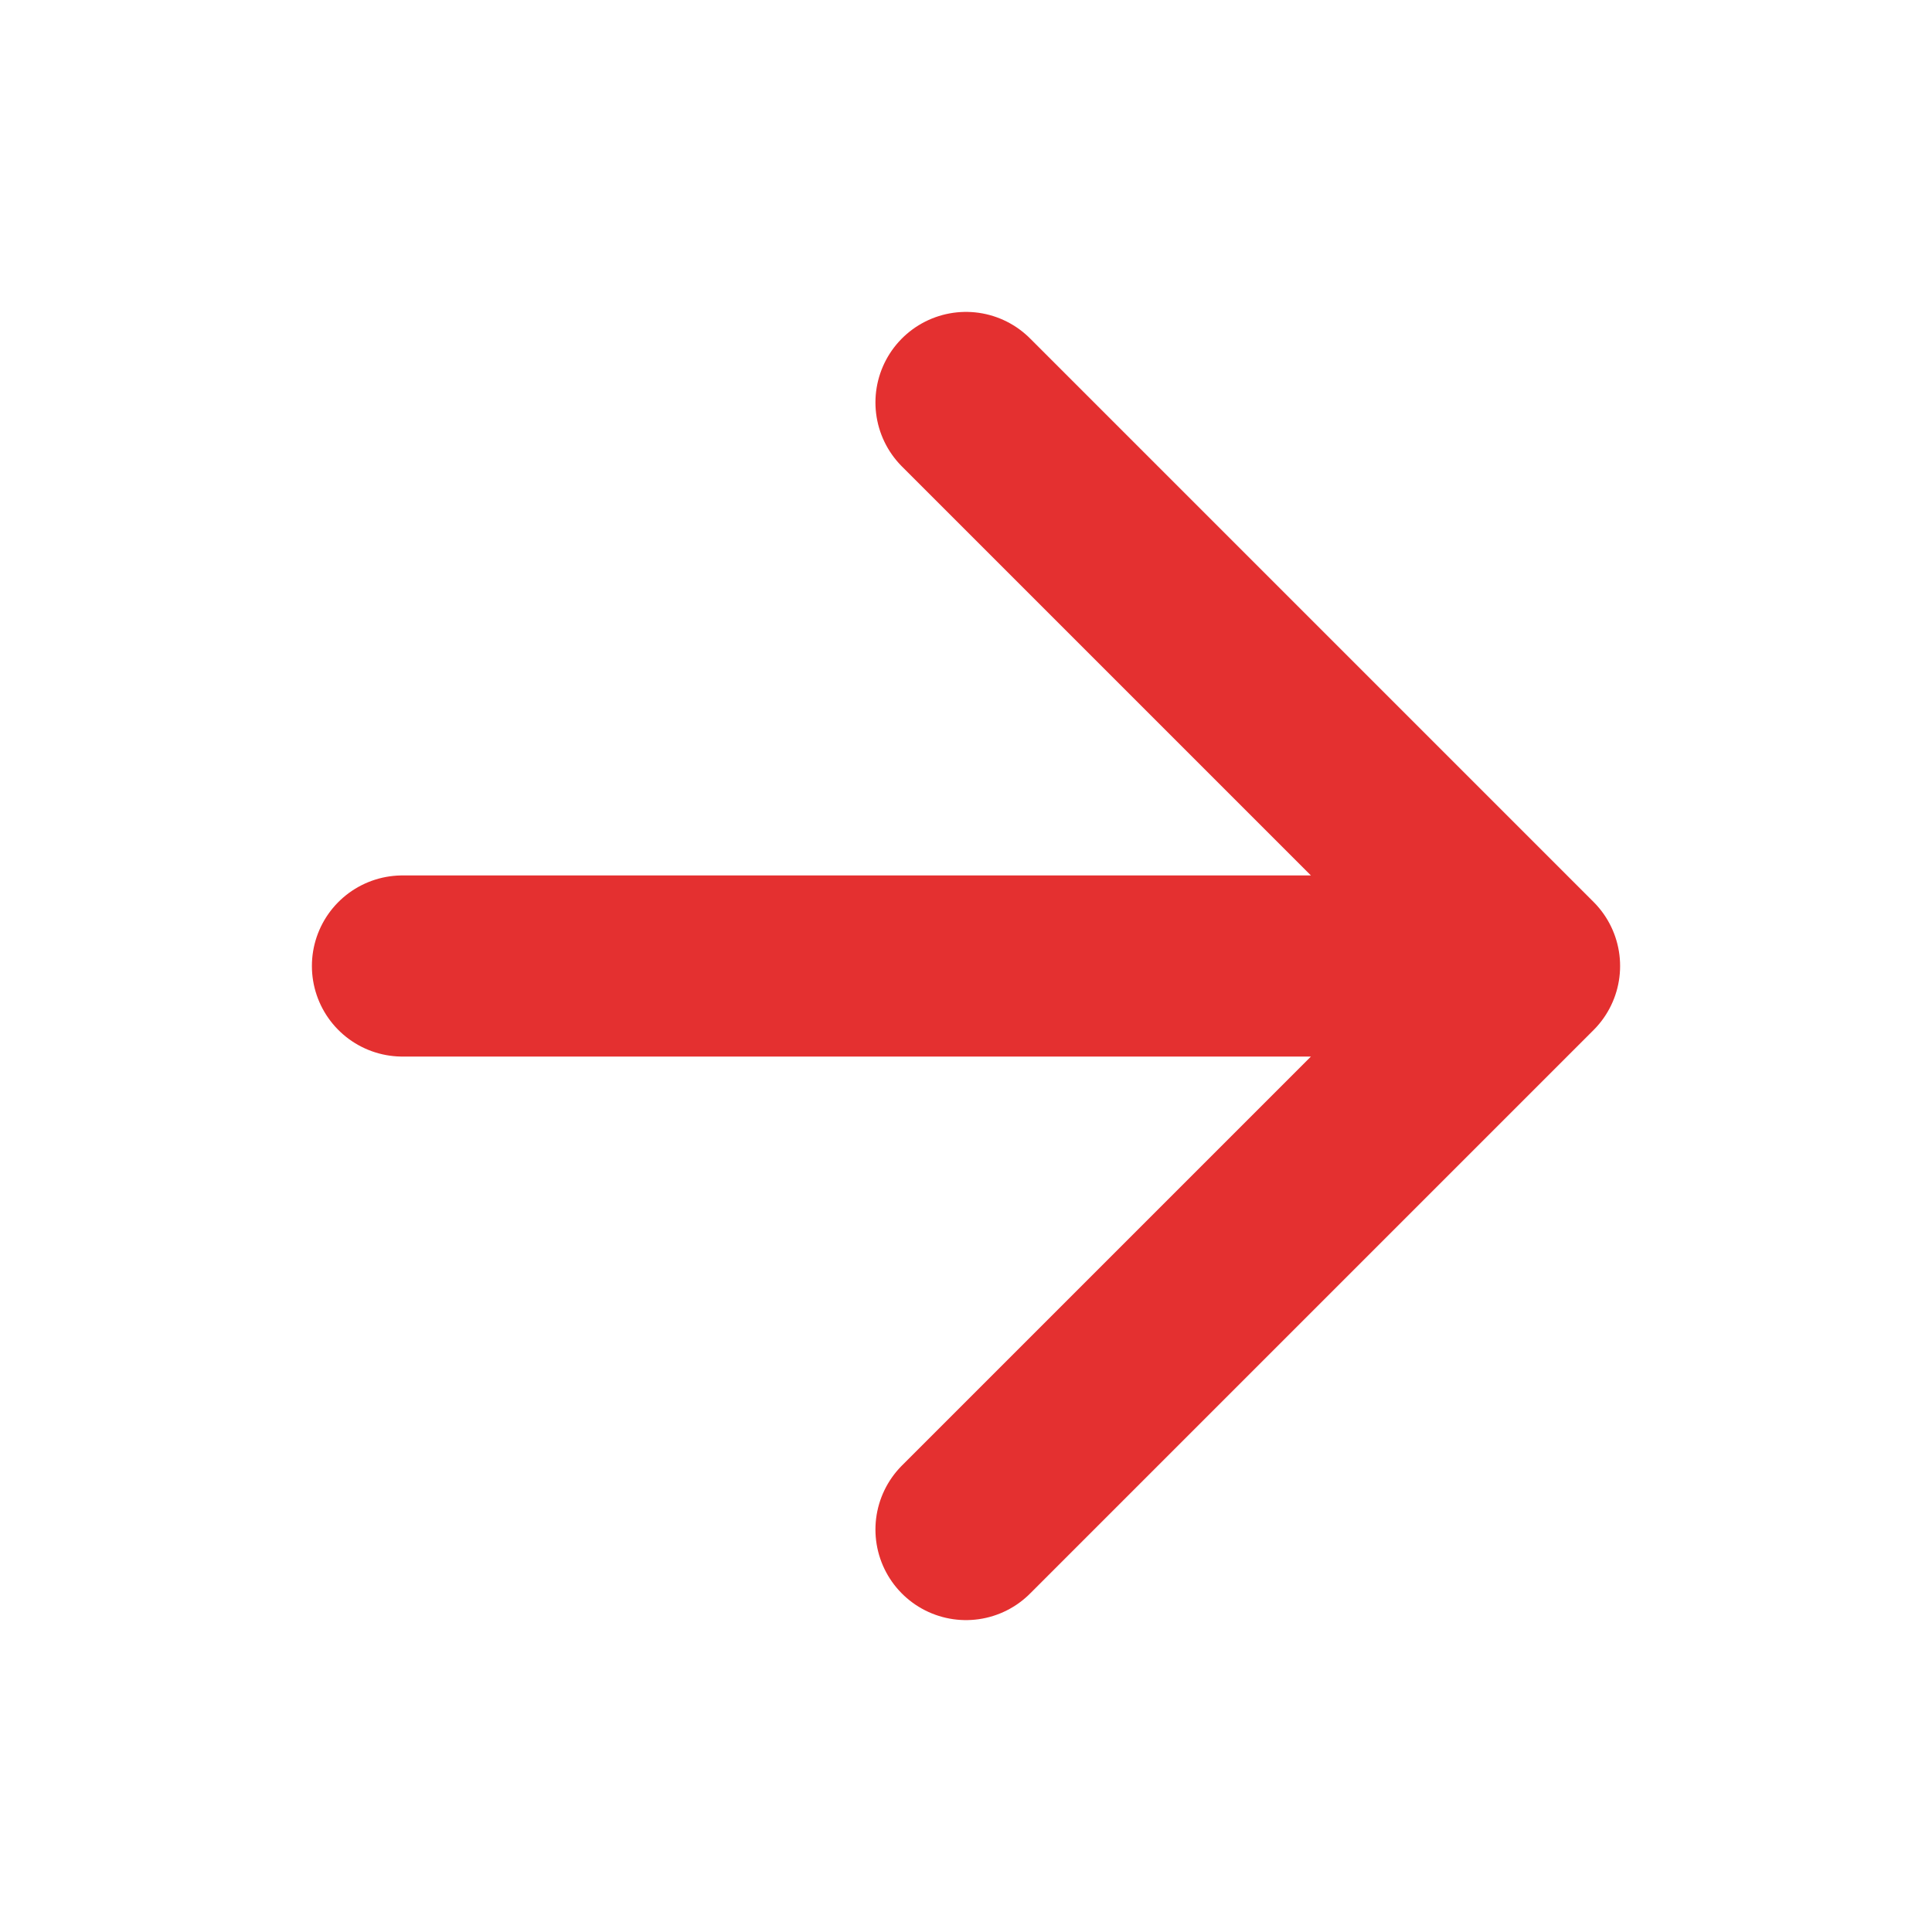
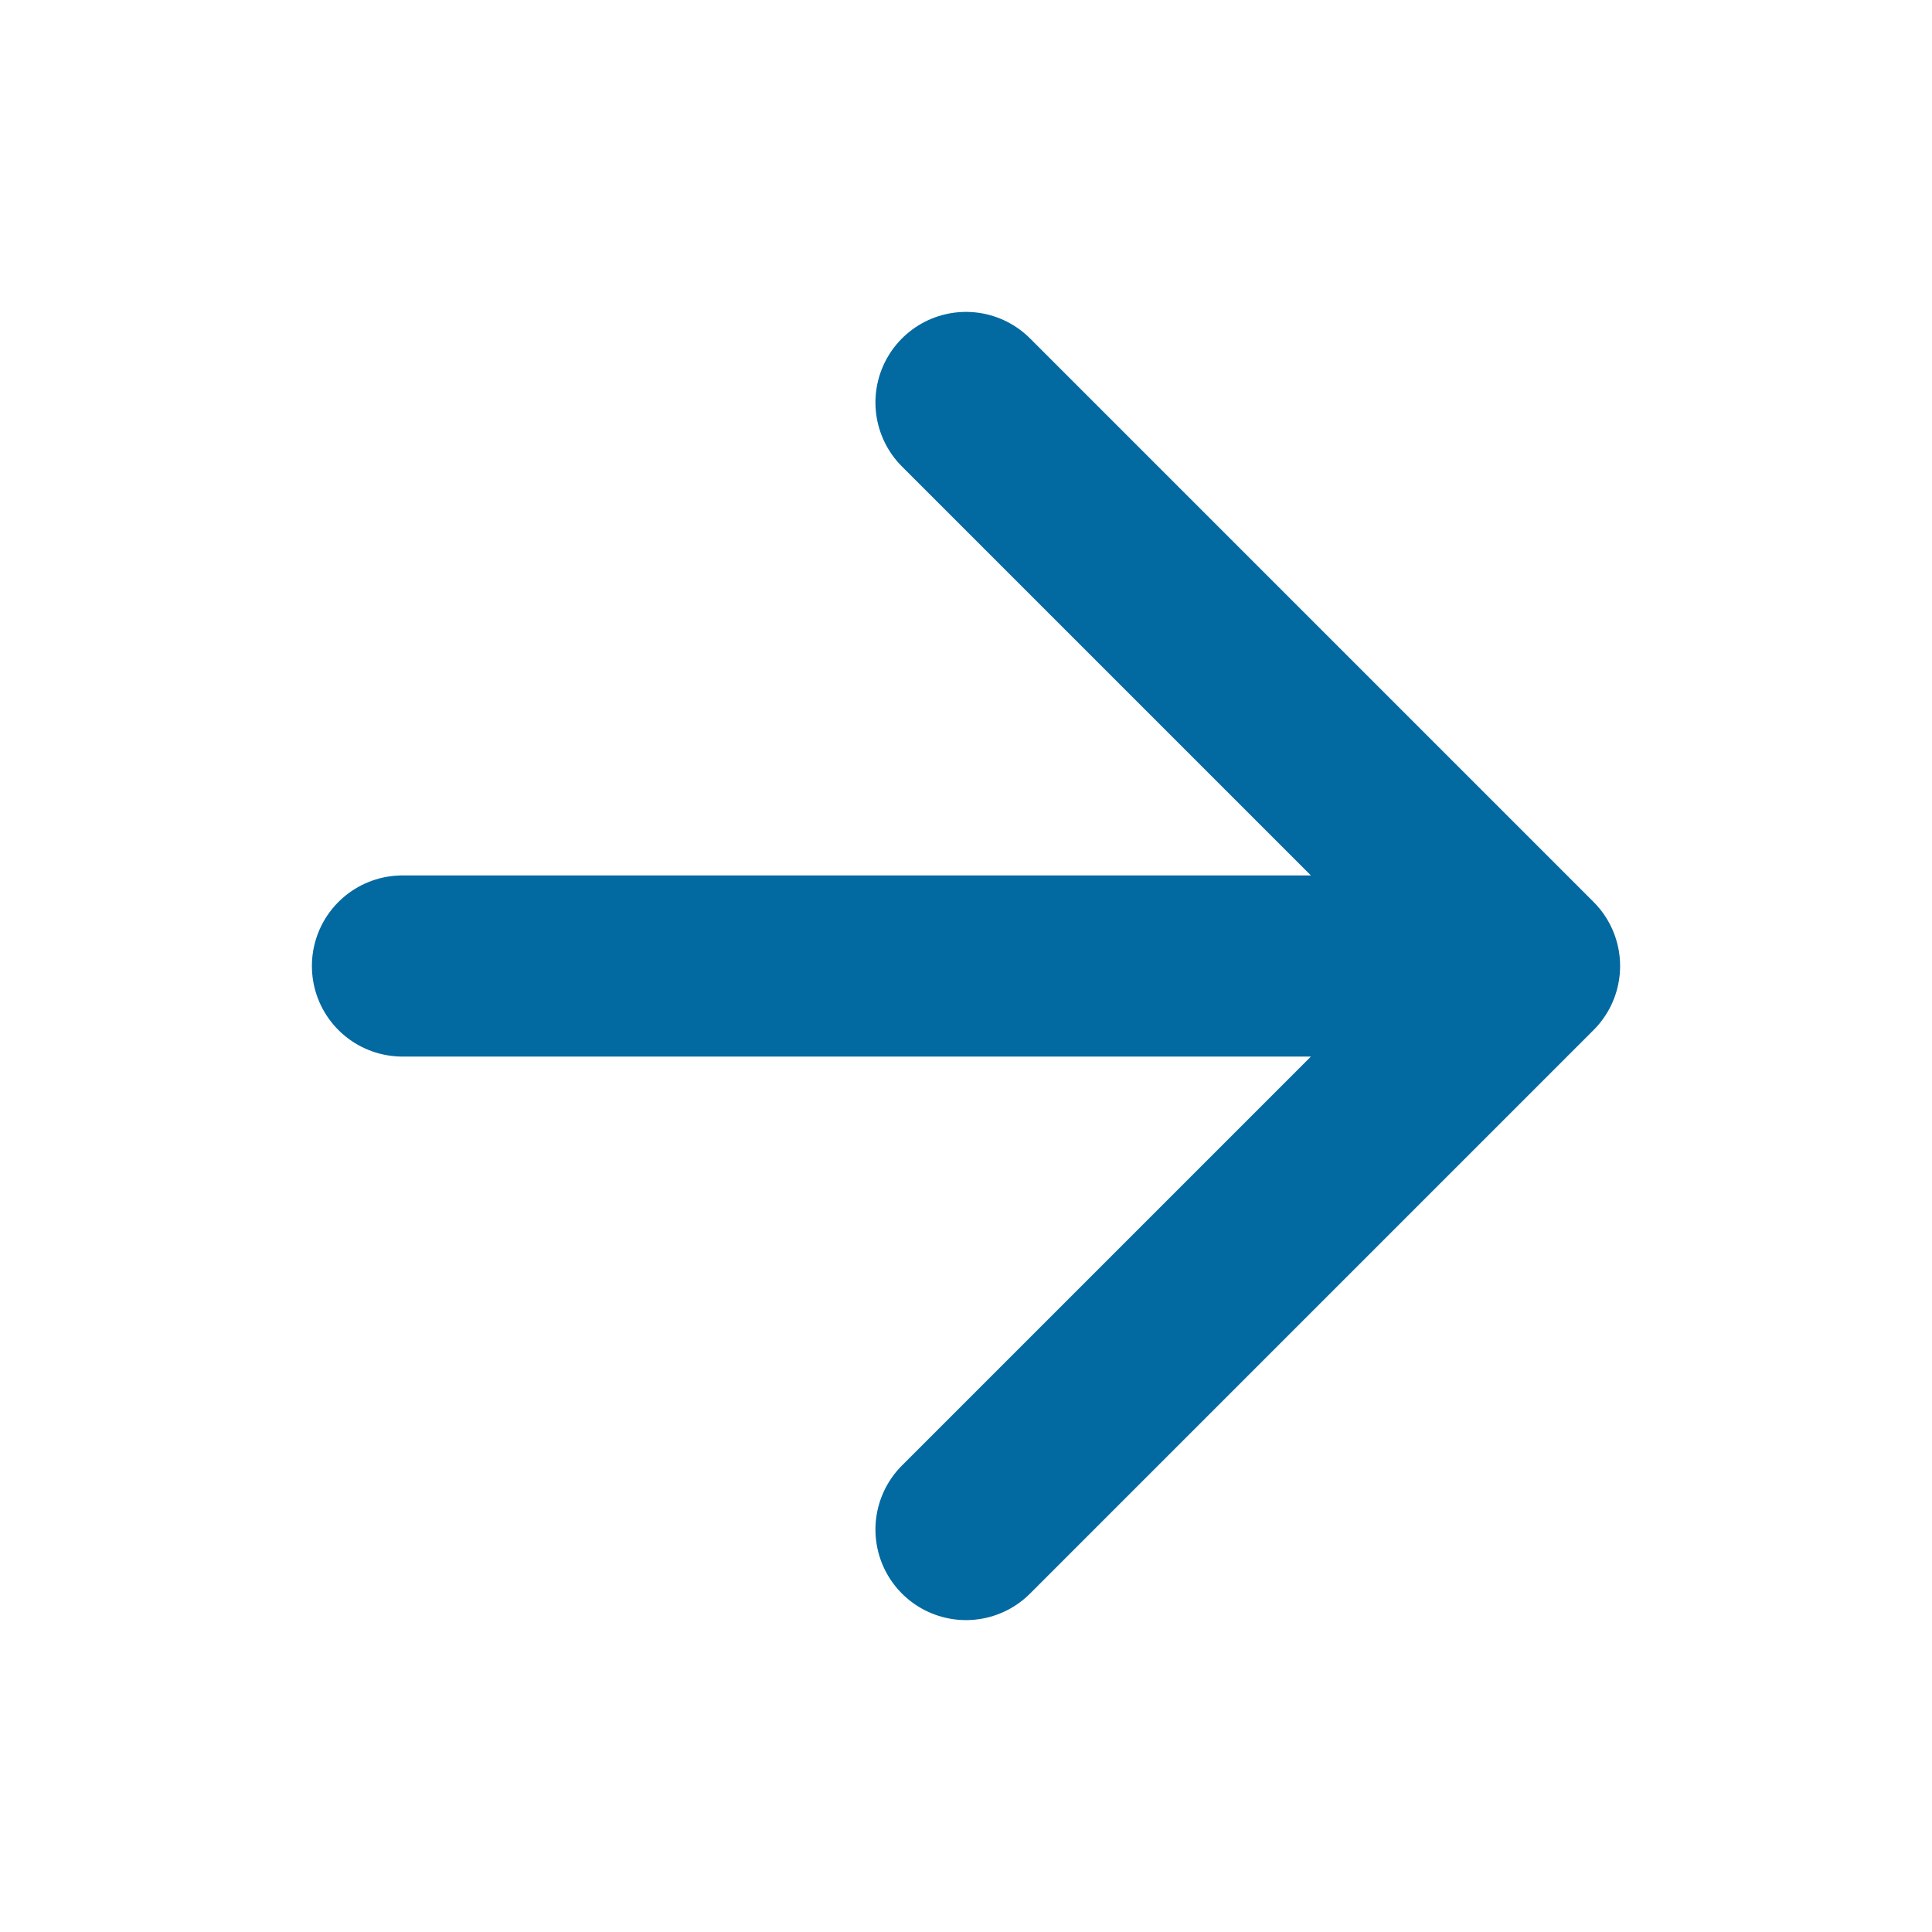
<svg xmlns="http://www.w3.org/2000/svg" width="16" height="16" viewBox="0 0 16 16" fill="none">
-   <path d="M3.333 8H12.667M12.667 8L8 3.333M12.667 8L8 12.667" stroke="#E43030" stroke-width="1.5" stroke-linecap="round" stroke-linejoin="round" />
+   <path d="M3.333 8H12.667M12.667 8L8 3.333M12.667 8L8 12.667" stroke="#0369A1" stroke-width="1.5" stroke-linecap="round" stroke-linejoin="round" />
</svg>
